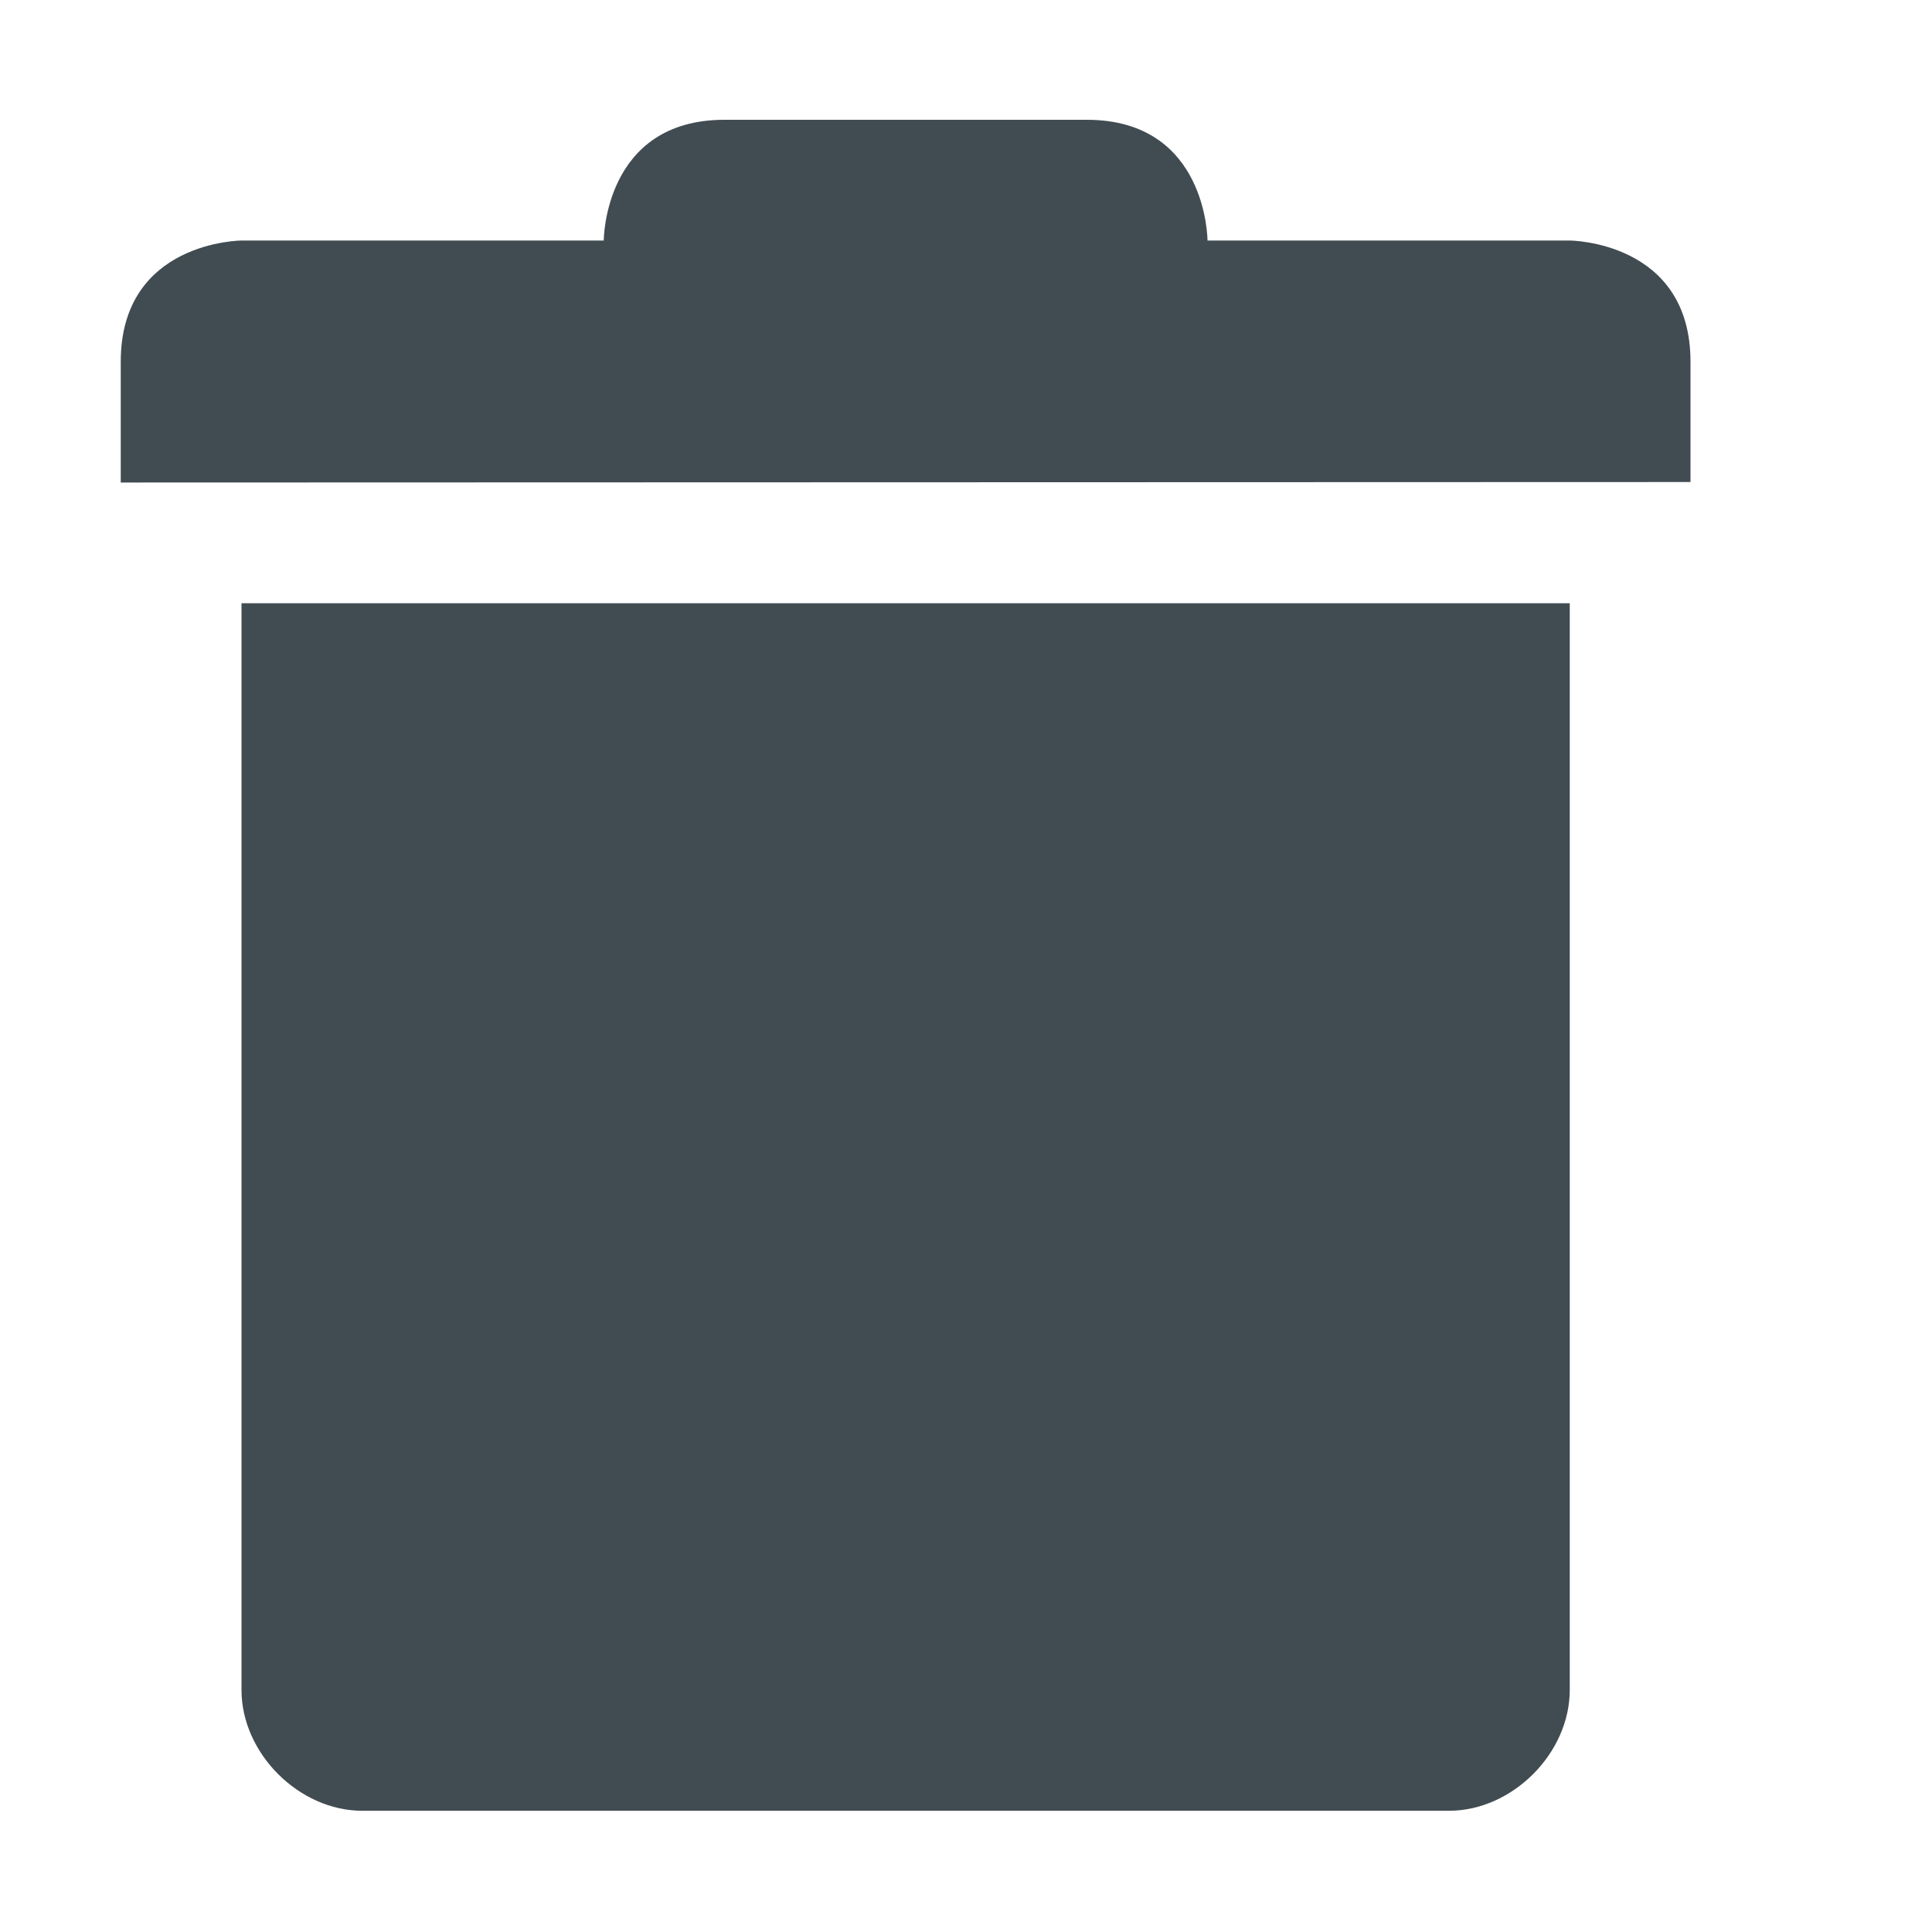
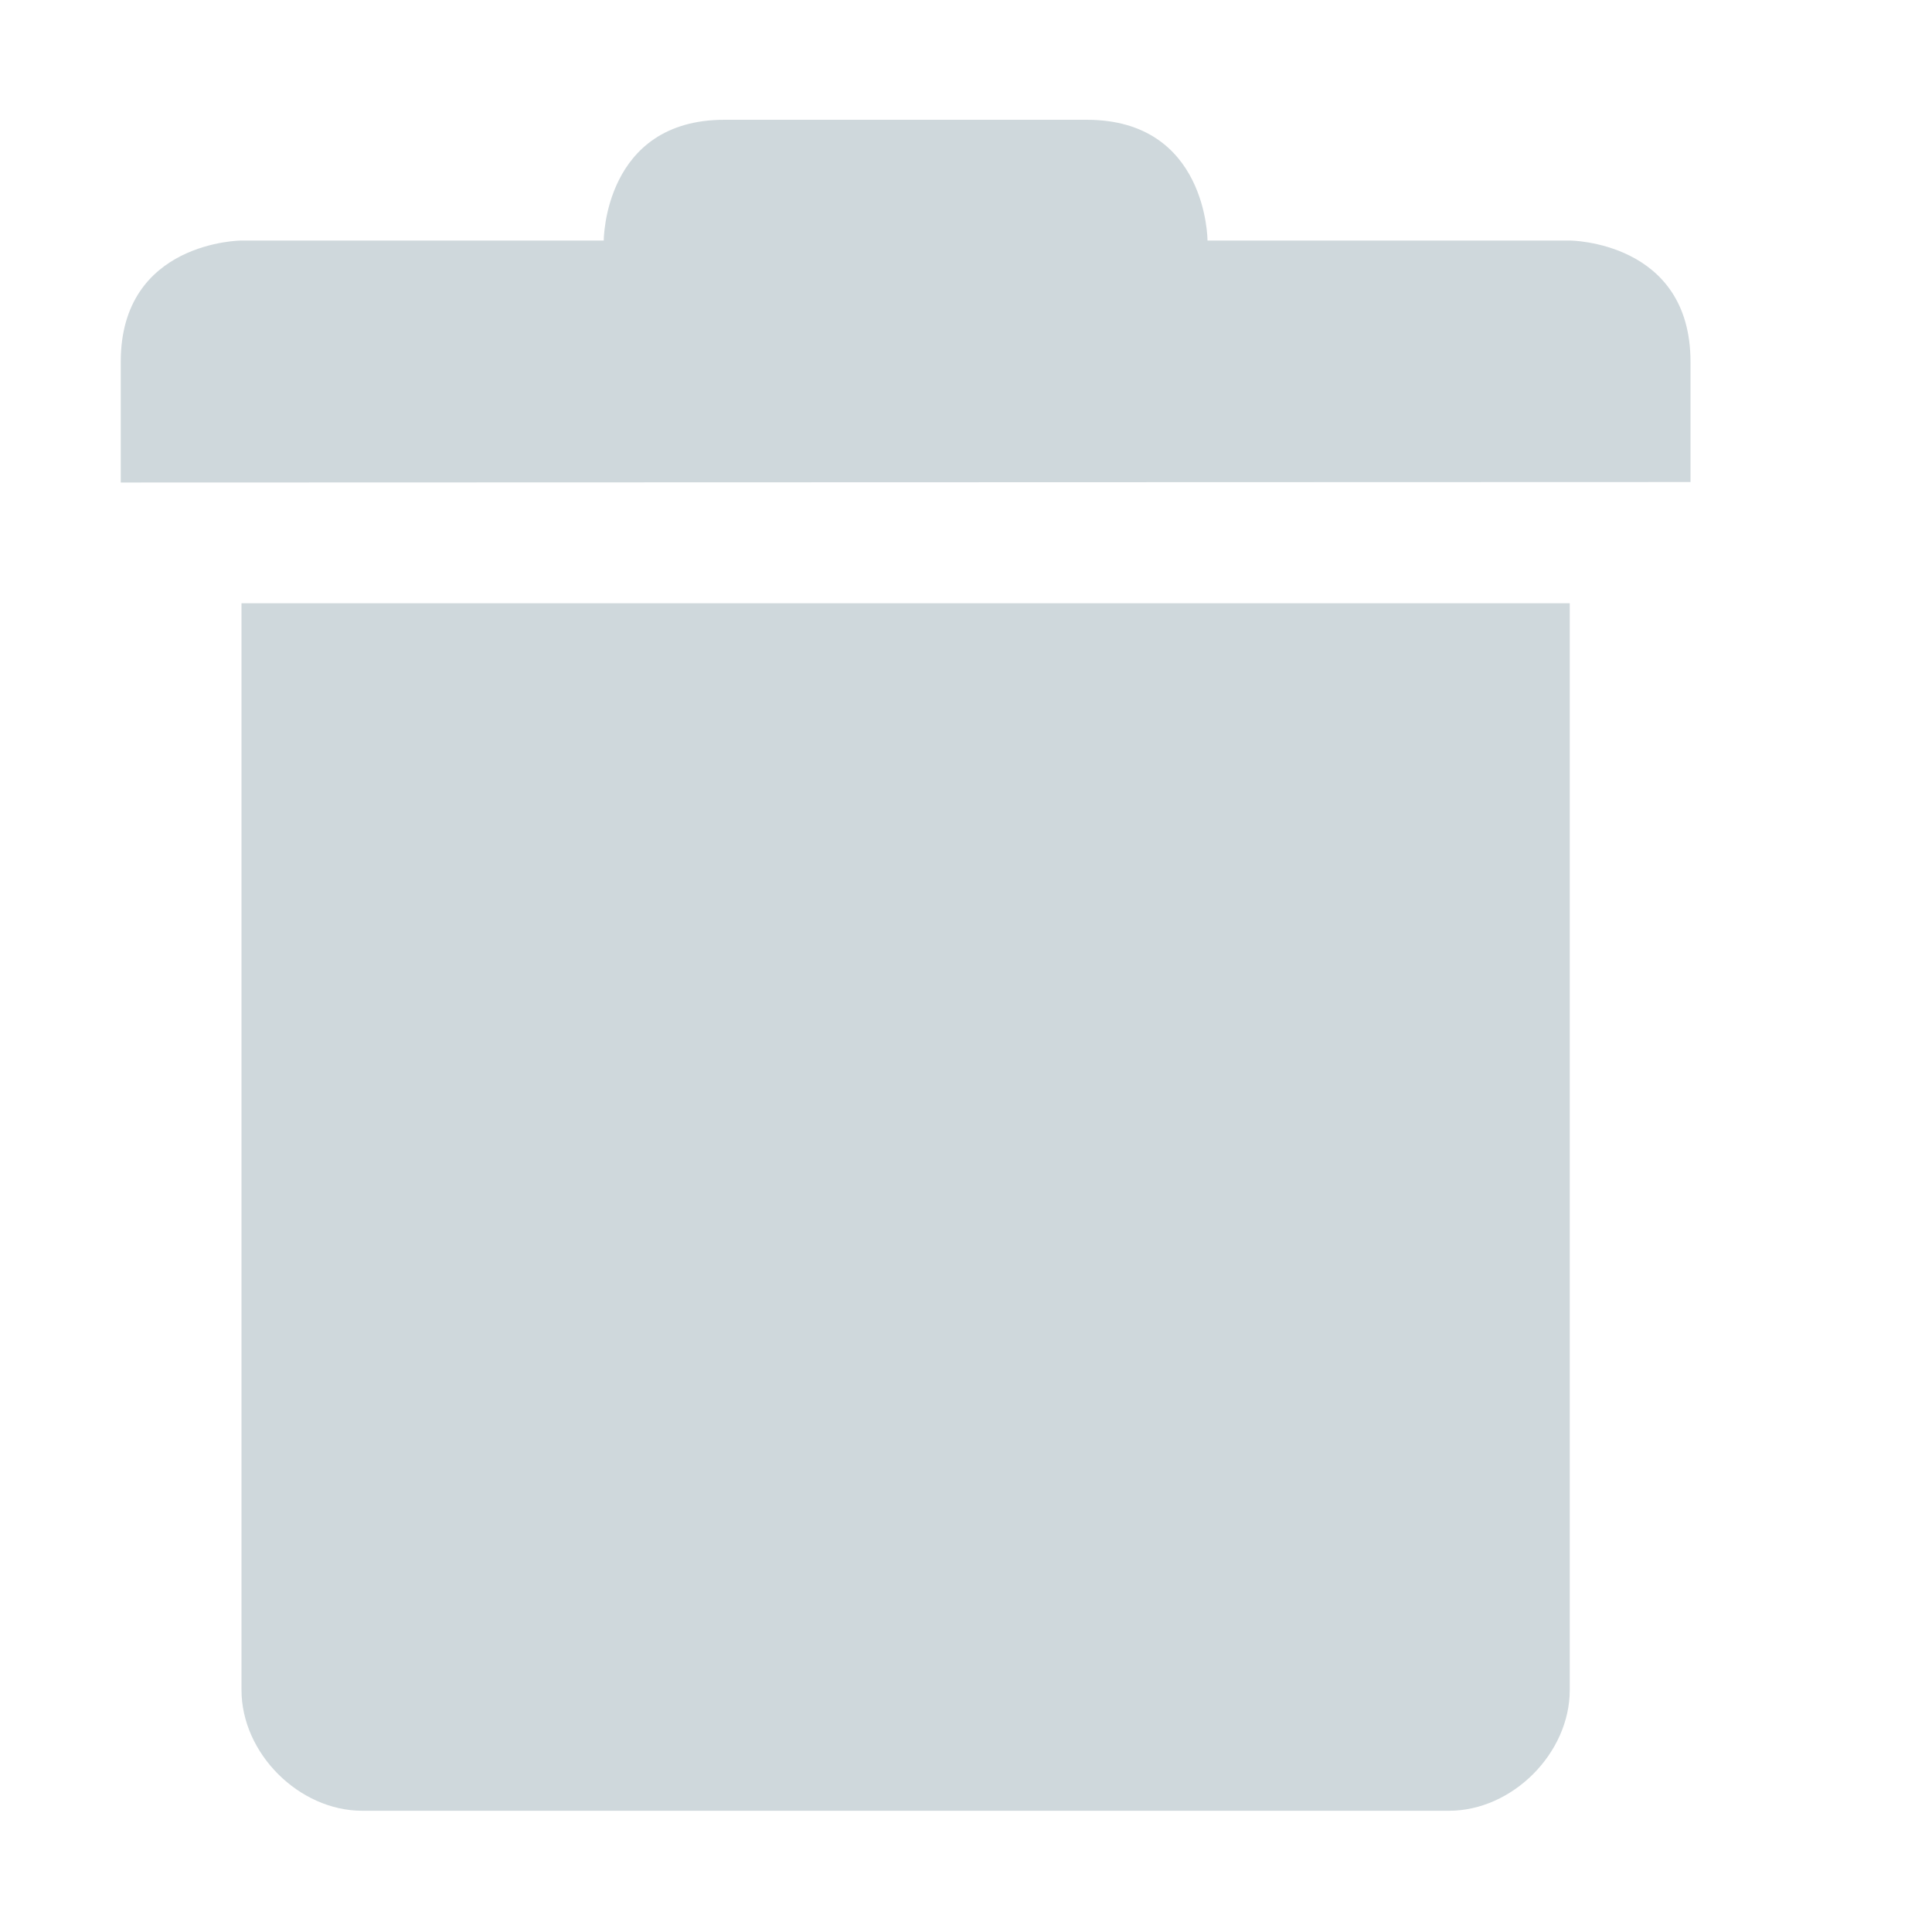
<svg xmlns="http://www.w3.org/2000/svg" width="16" height="16" viewBox="0 0 16 16">
  <defs>
    <style type="text/css" id="current-color-scheme">
-    .ColorScheme-Text { color:#414c52; } .ColorScheme-Highlight { color:#00bcd4; } .ColorScheme-ButtonBackground { color:#cfd8dc; }
+    .ColorScheme-Text { color:#cfd8dc; } .ColorScheme-Highlight { color:#00bcd4; } .ColorScheme-ButtonBackground { color:#cfd8dc; }
  </style>
  </defs>
  <path style="fill:currentColor;opacity:1" class="ColorScheme-Text" d="M 6 0.992 C 5 0.992 5 1.992 5 1.992 L 2 1.992 C 2 1.992 1 1.996 1 2.996 L 1 3.996 L 14 3.992 L 14 2.996 C 14 1.996 13 1.992 13 1.992 L 10 1.992 C 10 1.992 10 0.992 9 0.992 L 6 0.992 z M 2 4.996 L 2 13.996 C 2 14.52 2.476 14.996 3 14.996 L 12 14.996 C 12.524 14.996 13 14.52 13 13.996 L 13 4.996 L 2 4.996 z" />
</svg>
